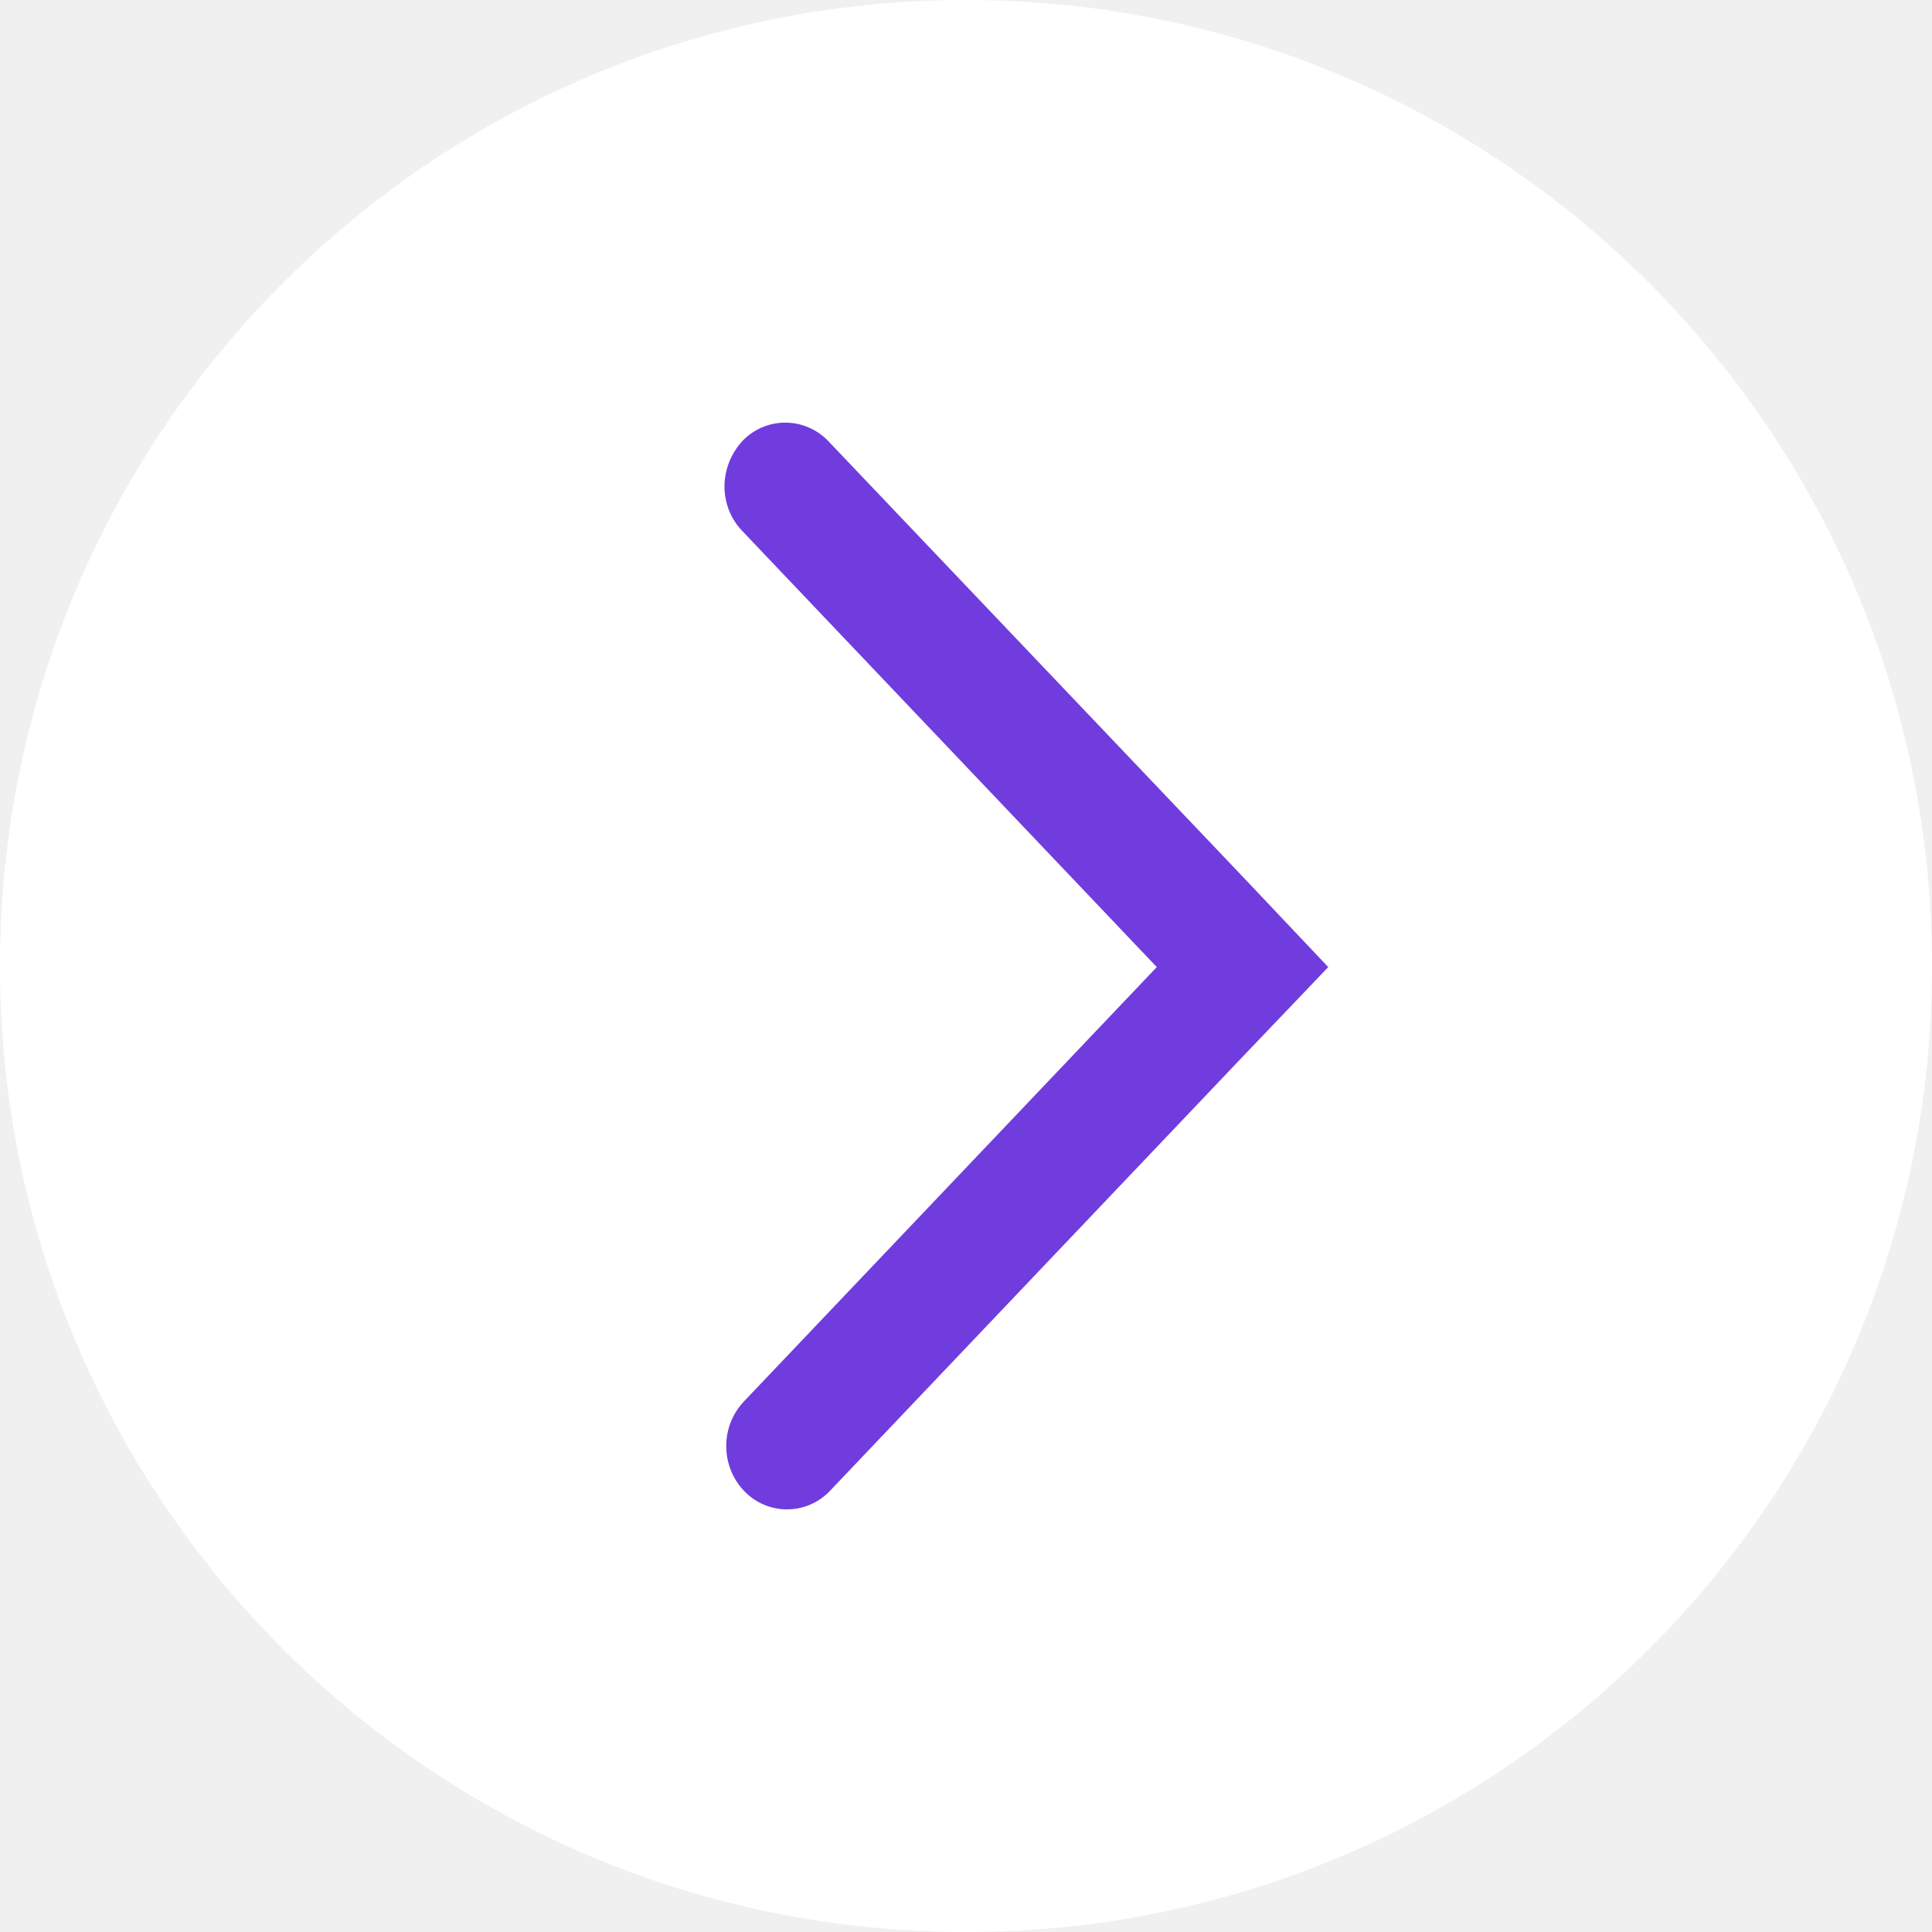
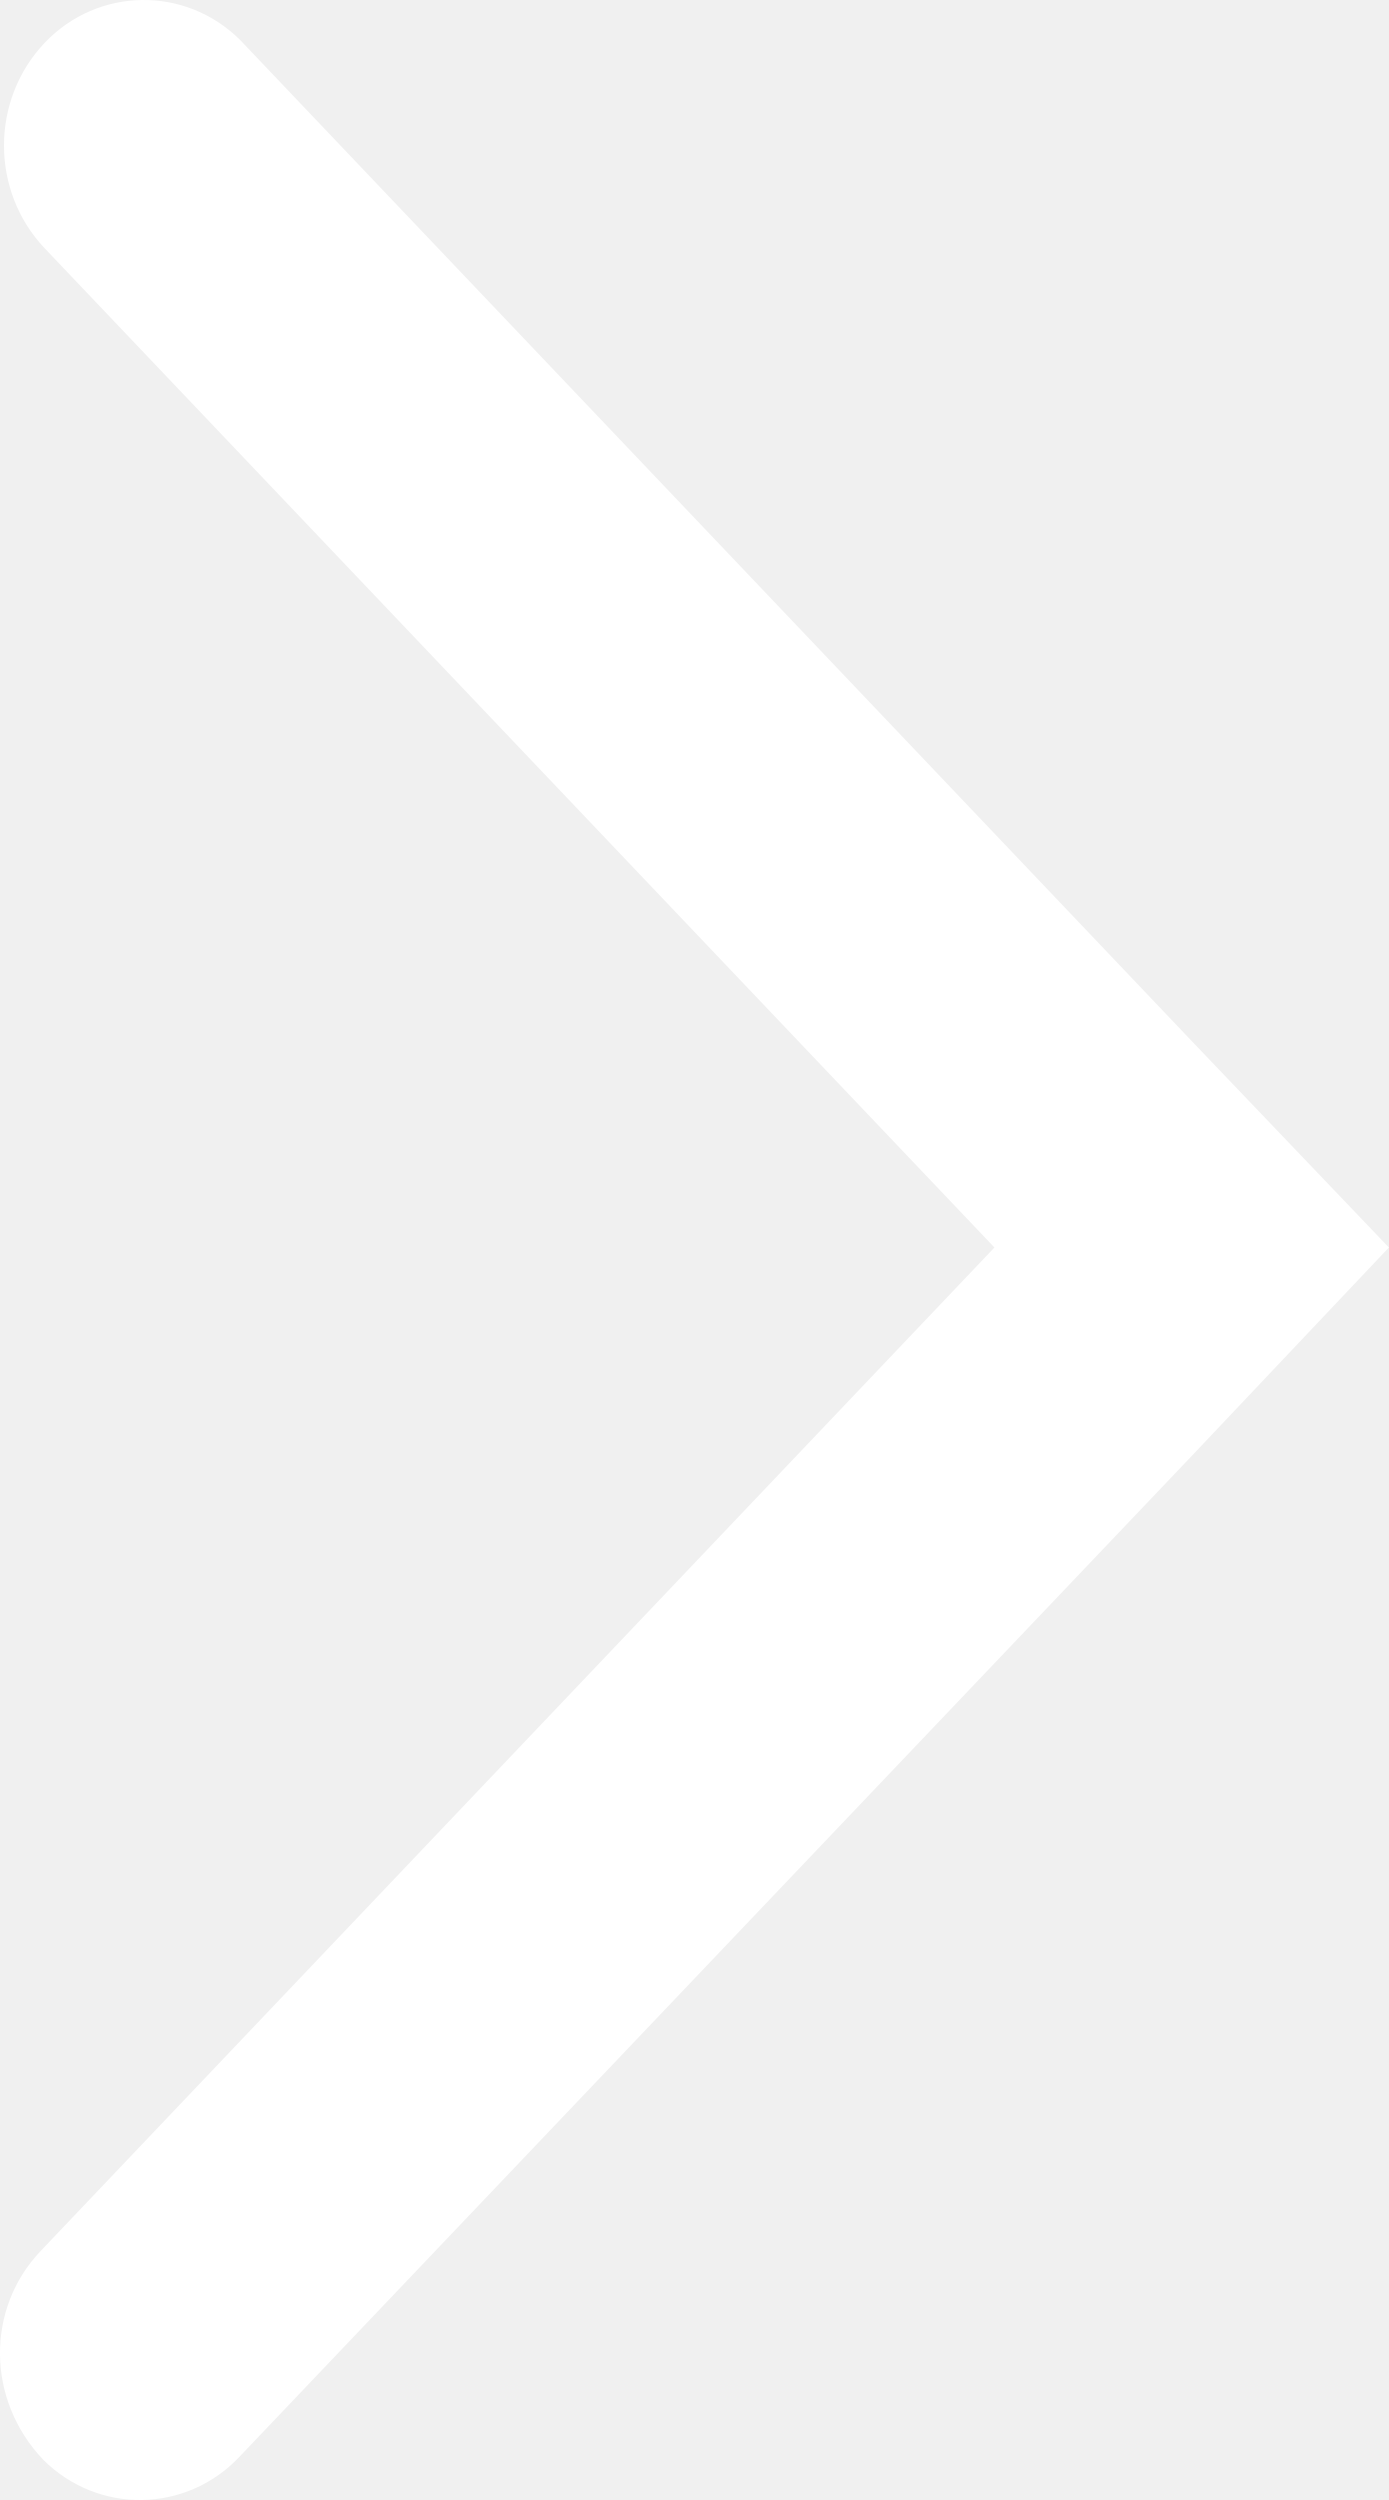
- <svg xmlns="http://www.w3.org/2000/svg" width="32" height="32" viewBox="0 0 32 32" fill="none">
-   <rect width="32" height="32" rx="16" fill="white" />
-   <path fill-rule="evenodd" clip-rule="evenodd" d="M12.322 23.212L19.16 16.018L12.292 8.792C11.899 8.379 11.899 7.722 12.313 7.287C12.708 6.896 13.339 6.906 13.722 7.309L20.584 14.521L22 16.018L20.577 17.508C16.018 22.305 13.735 24.706 13.728 24.713C13.334 25.104 12.704 25.094 12.322 24.692C11.931 24.28 11.931 23.625 12.322 23.212Z" fill="#703CDE" />
+ <svg xmlns="http://www.w3.org/2000/svg" width="10" height="18" viewBox="0 0 10 18" fill="none">
+   <path fill-rule="evenodd" clip-rule="evenodd" d="M0.322 1.788C-0.069 1.376 -0.069 0.72 0.322 0.308C0.704 -0.094 1.334 -0.104 1.728 0.287C1.735 0.294 4.018 2.695 8.577 7.492L10 8.982L8.584 10.479L1.722 17.691C1.339 18.095 0.708 18.104 0.313 17.712C-0.101 17.278 -0.101 16.621 0.292 16.208L7.16 8.982L0.322 1.788Z" fill="white" />
</svg>
